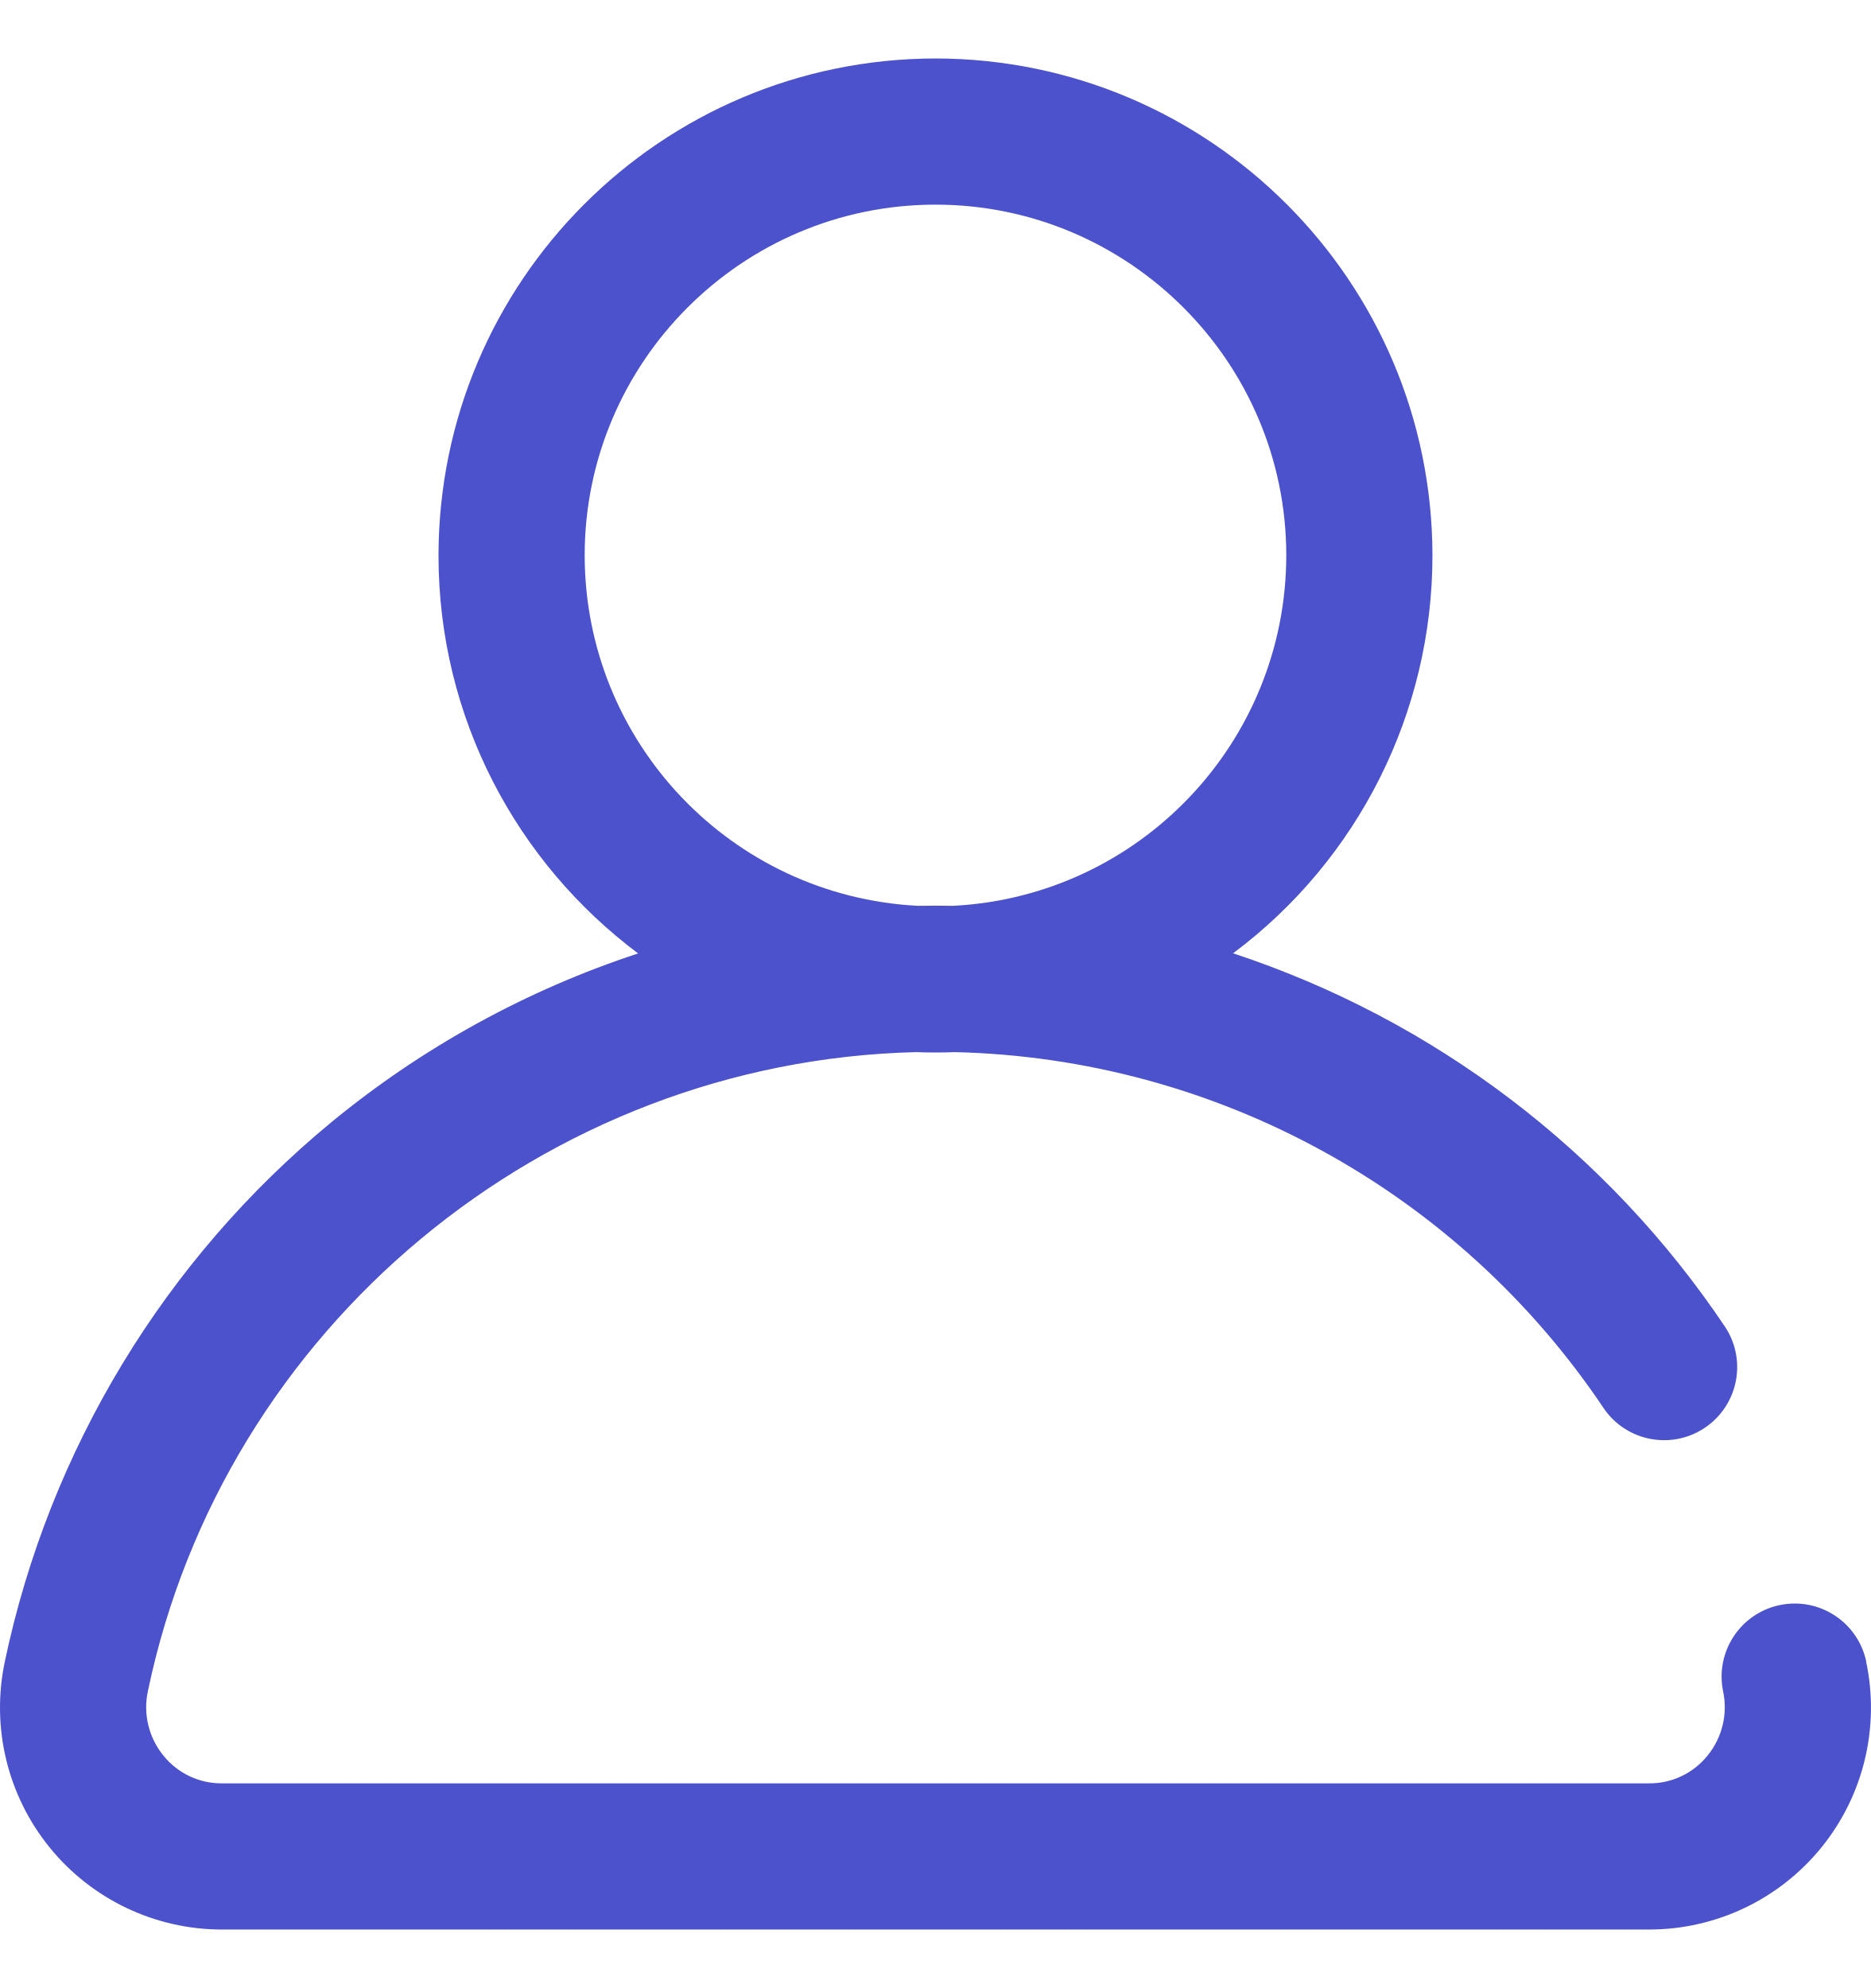
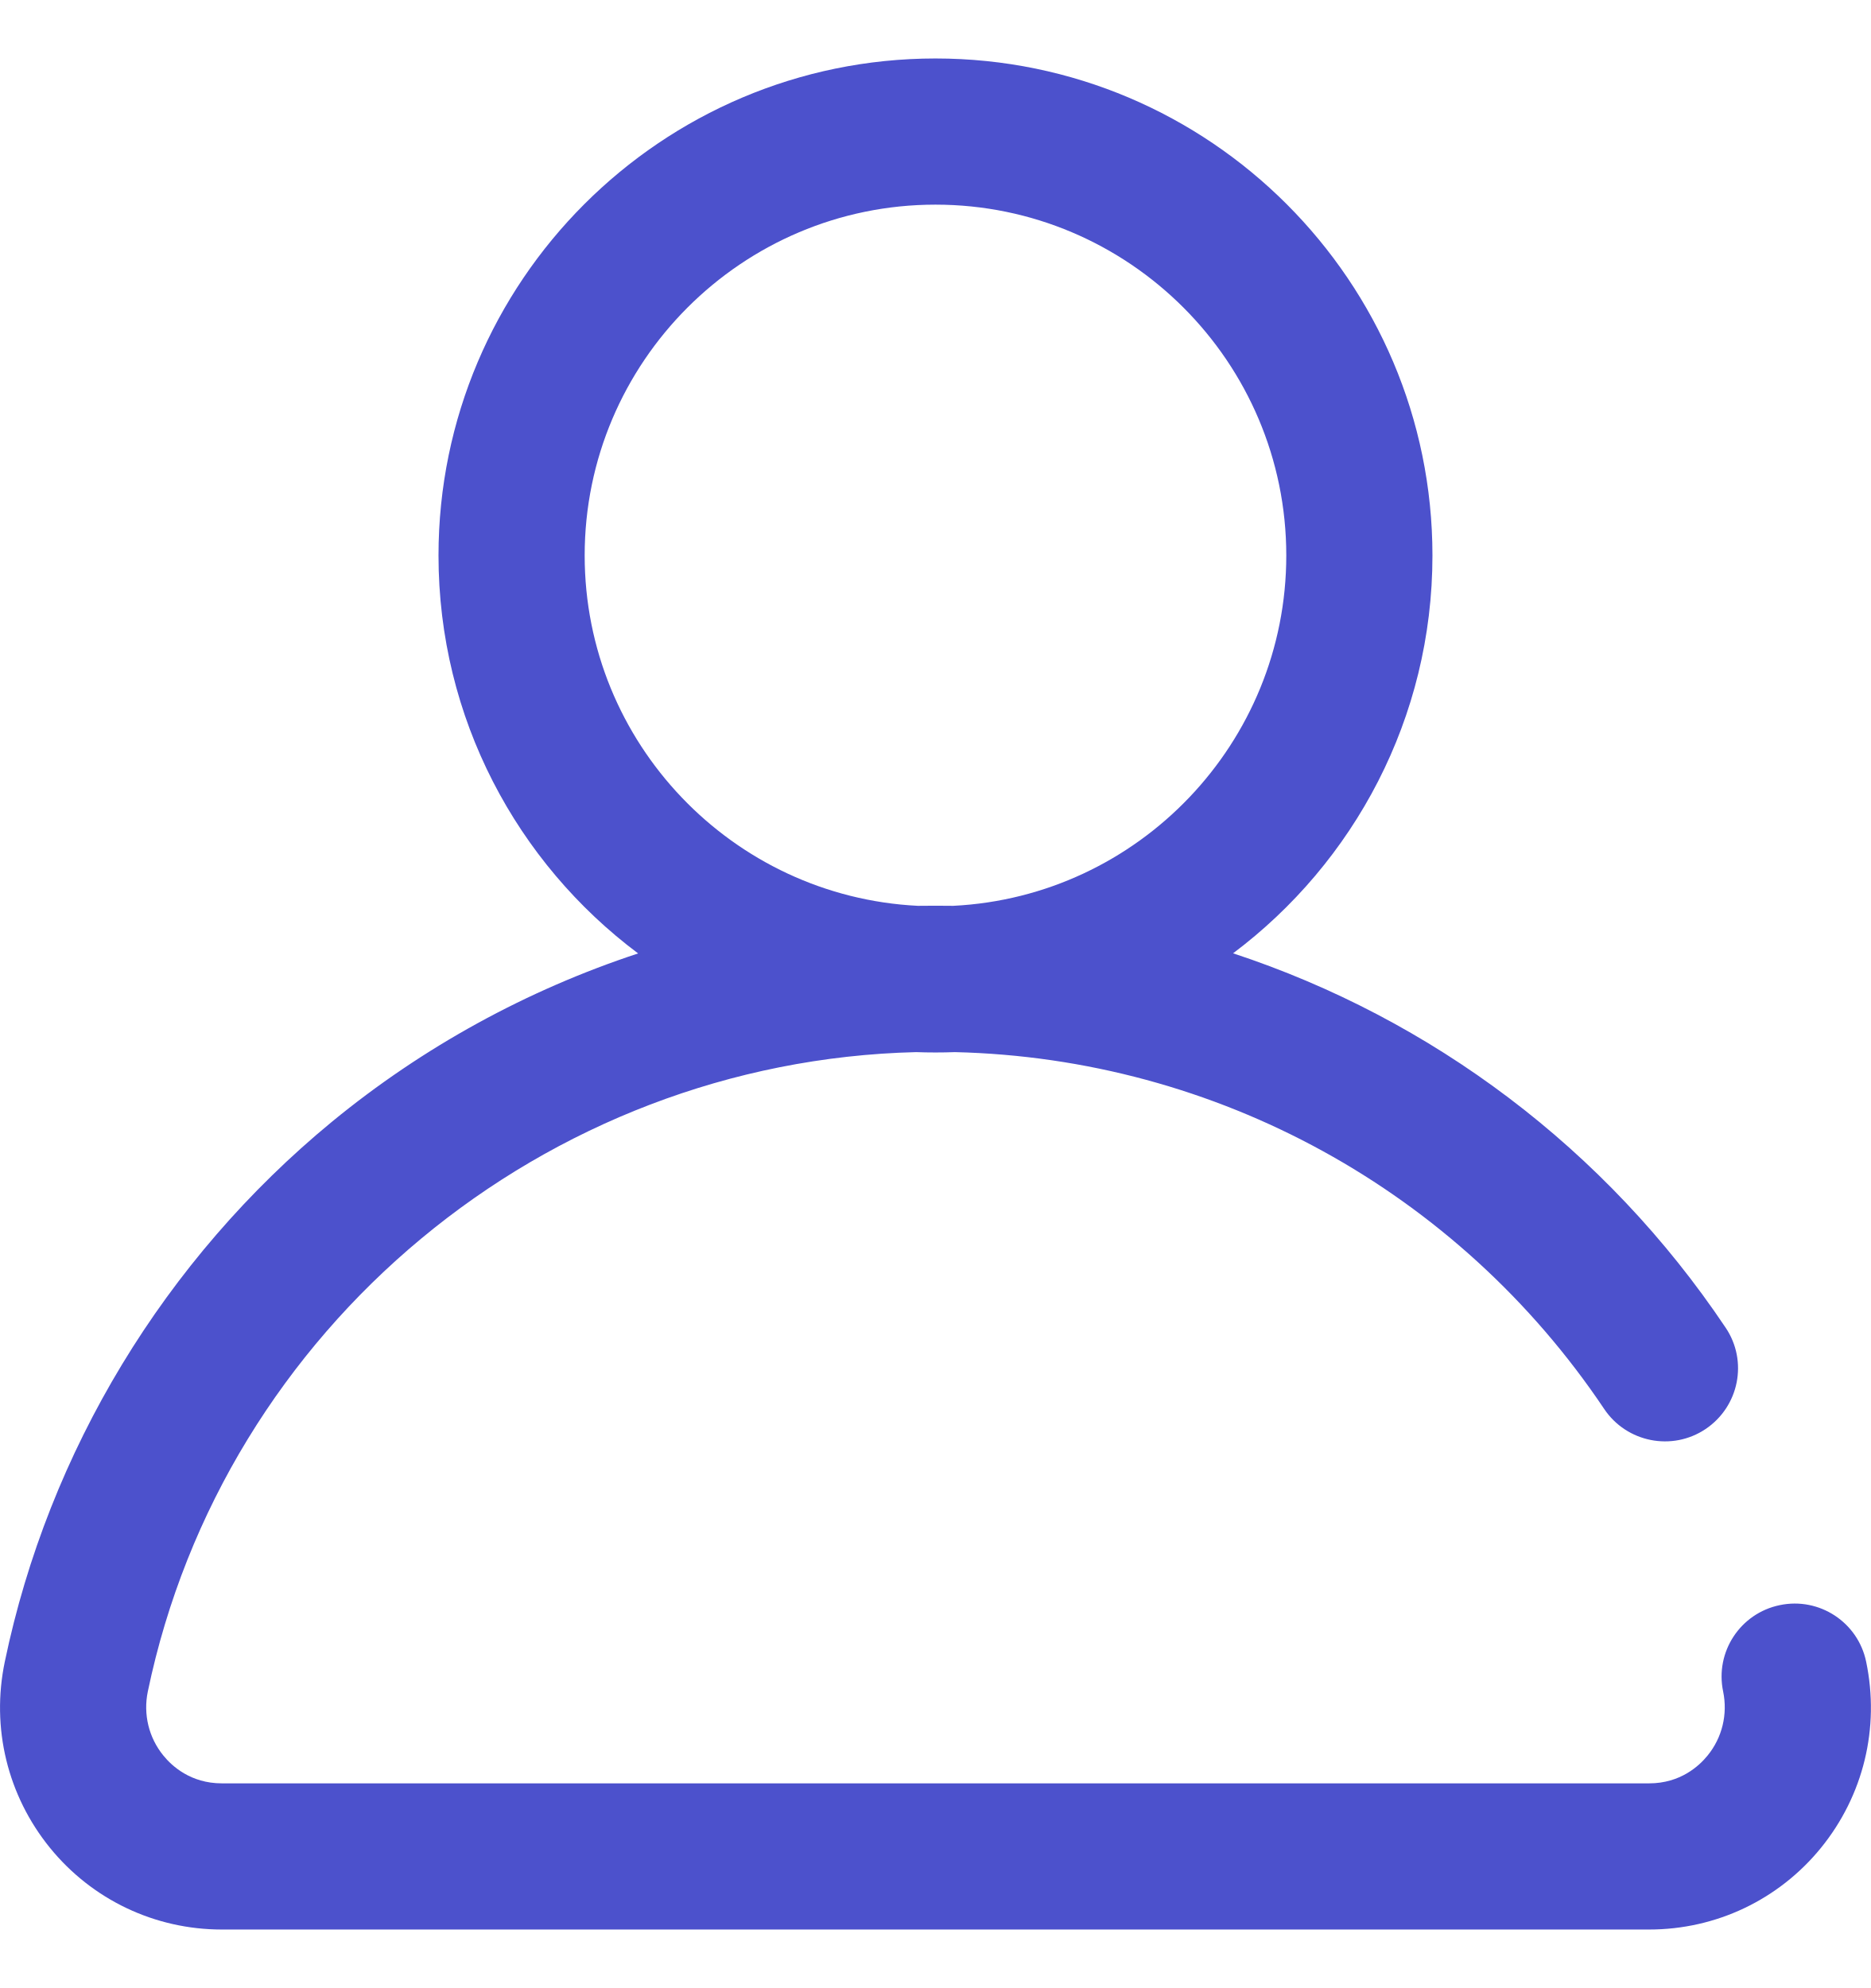
- <svg xmlns="http://www.w3.org/2000/svg" width="16" height="17" fill="none">
-   <path d="M15.96 14.21a.625.625 0 10-1.224.255.653.653 0 01-.133.547.635.635 0 01-.5.238H1.897a.635.635 0 01-.5-.238.653.653 0 01-.133-.547c.649-3.116 3.397-5.391 6.57-5.468a4.279 4.279 0 00.332 0 6.875 6.875 0 015.553 3.052.625.625 0 001.038-.696 8.13 8.13 0 00-4.212-3.201A4.246 4.246 0 0012.25 4.75 4.255 4.255 0 008 .5a4.255 4.255 0 00-4.25 4.25c0 1.39.671 2.628 1.707 3.403a8.122 8.122 0 00-2.619 1.44A8.154 8.154 0 00.041 14.21a1.898 1.898 0 001.856 2.29h12.206a1.897 1.897 0 001.856-2.29zM5 4.75c0-1.654 1.346-3 3-3s3 1.346 3 3a3.004 3.004 0 01-2.848 2.996 8.164 8.164 0 00-.303 0A3.004 3.004 0 015 4.75z" fill="#4C51CC" />
+ <svg xmlns="http://www.w3.org/2000/svg" width="16" height="17" viewBox="0 0 16 17" fill="none">
+   <path d="M15.959 14.21C15.889 13.872 15.558 13.655 15.22 13.726C14.882 13.796 14.665 14.127 14.736 14.465C14.776 14.659 14.728 14.859 14.603 15.012C14.531 15.101 14.37 15.25 14.103 15.25H1.897C1.63 15.25 1.469 15.101 1.397 15.012C1.272 14.859 1.224 14.659 1.264 14.465C1.913 11.349 4.661 9.074 7.834 8.997C7.889 8.999 7.944 9 8 9C8.056 9 8.111 8.999 8.166 8.997C10.402 9.05 12.468 10.183 13.719 12.049C13.911 12.335 14.3 12.412 14.586 12.22C14.873 12.027 14.95 11.639 14.757 11.353C13.732 9.823 12.242 8.711 10.545 8.152C11.579 7.376 12.25 6.14 12.25 4.75C12.25 2.407 10.344 0.5 8 0.5C5.657 0.5 3.75 2.407 3.75 4.75C3.75 6.141 4.421 7.378 5.457 8.153C4.508 8.466 3.618 8.952 2.838 9.593C1.409 10.769 0.416 12.408 0.041 14.21C-0.077 14.775 0.064 15.354 0.427 15.801C0.788 16.245 1.324 16.5 1.897 16.5H14.103C14.676 16.5 15.212 16.245 15.573 15.801C15.936 15.354 16.077 14.775 15.959 14.21ZM5 4.75C5 3.096 6.346 1.75 8 1.75C9.654 1.75 11 3.096 11 4.75C11 6.353 9.736 7.667 8.152 7.746C8.101 7.745 8.051 7.745 8 7.745C7.95 7.745 7.899 7.745 7.849 7.746C6.265 7.667 5 6.354 5 4.75Z" fill="#4C51CC" />
</svg>
